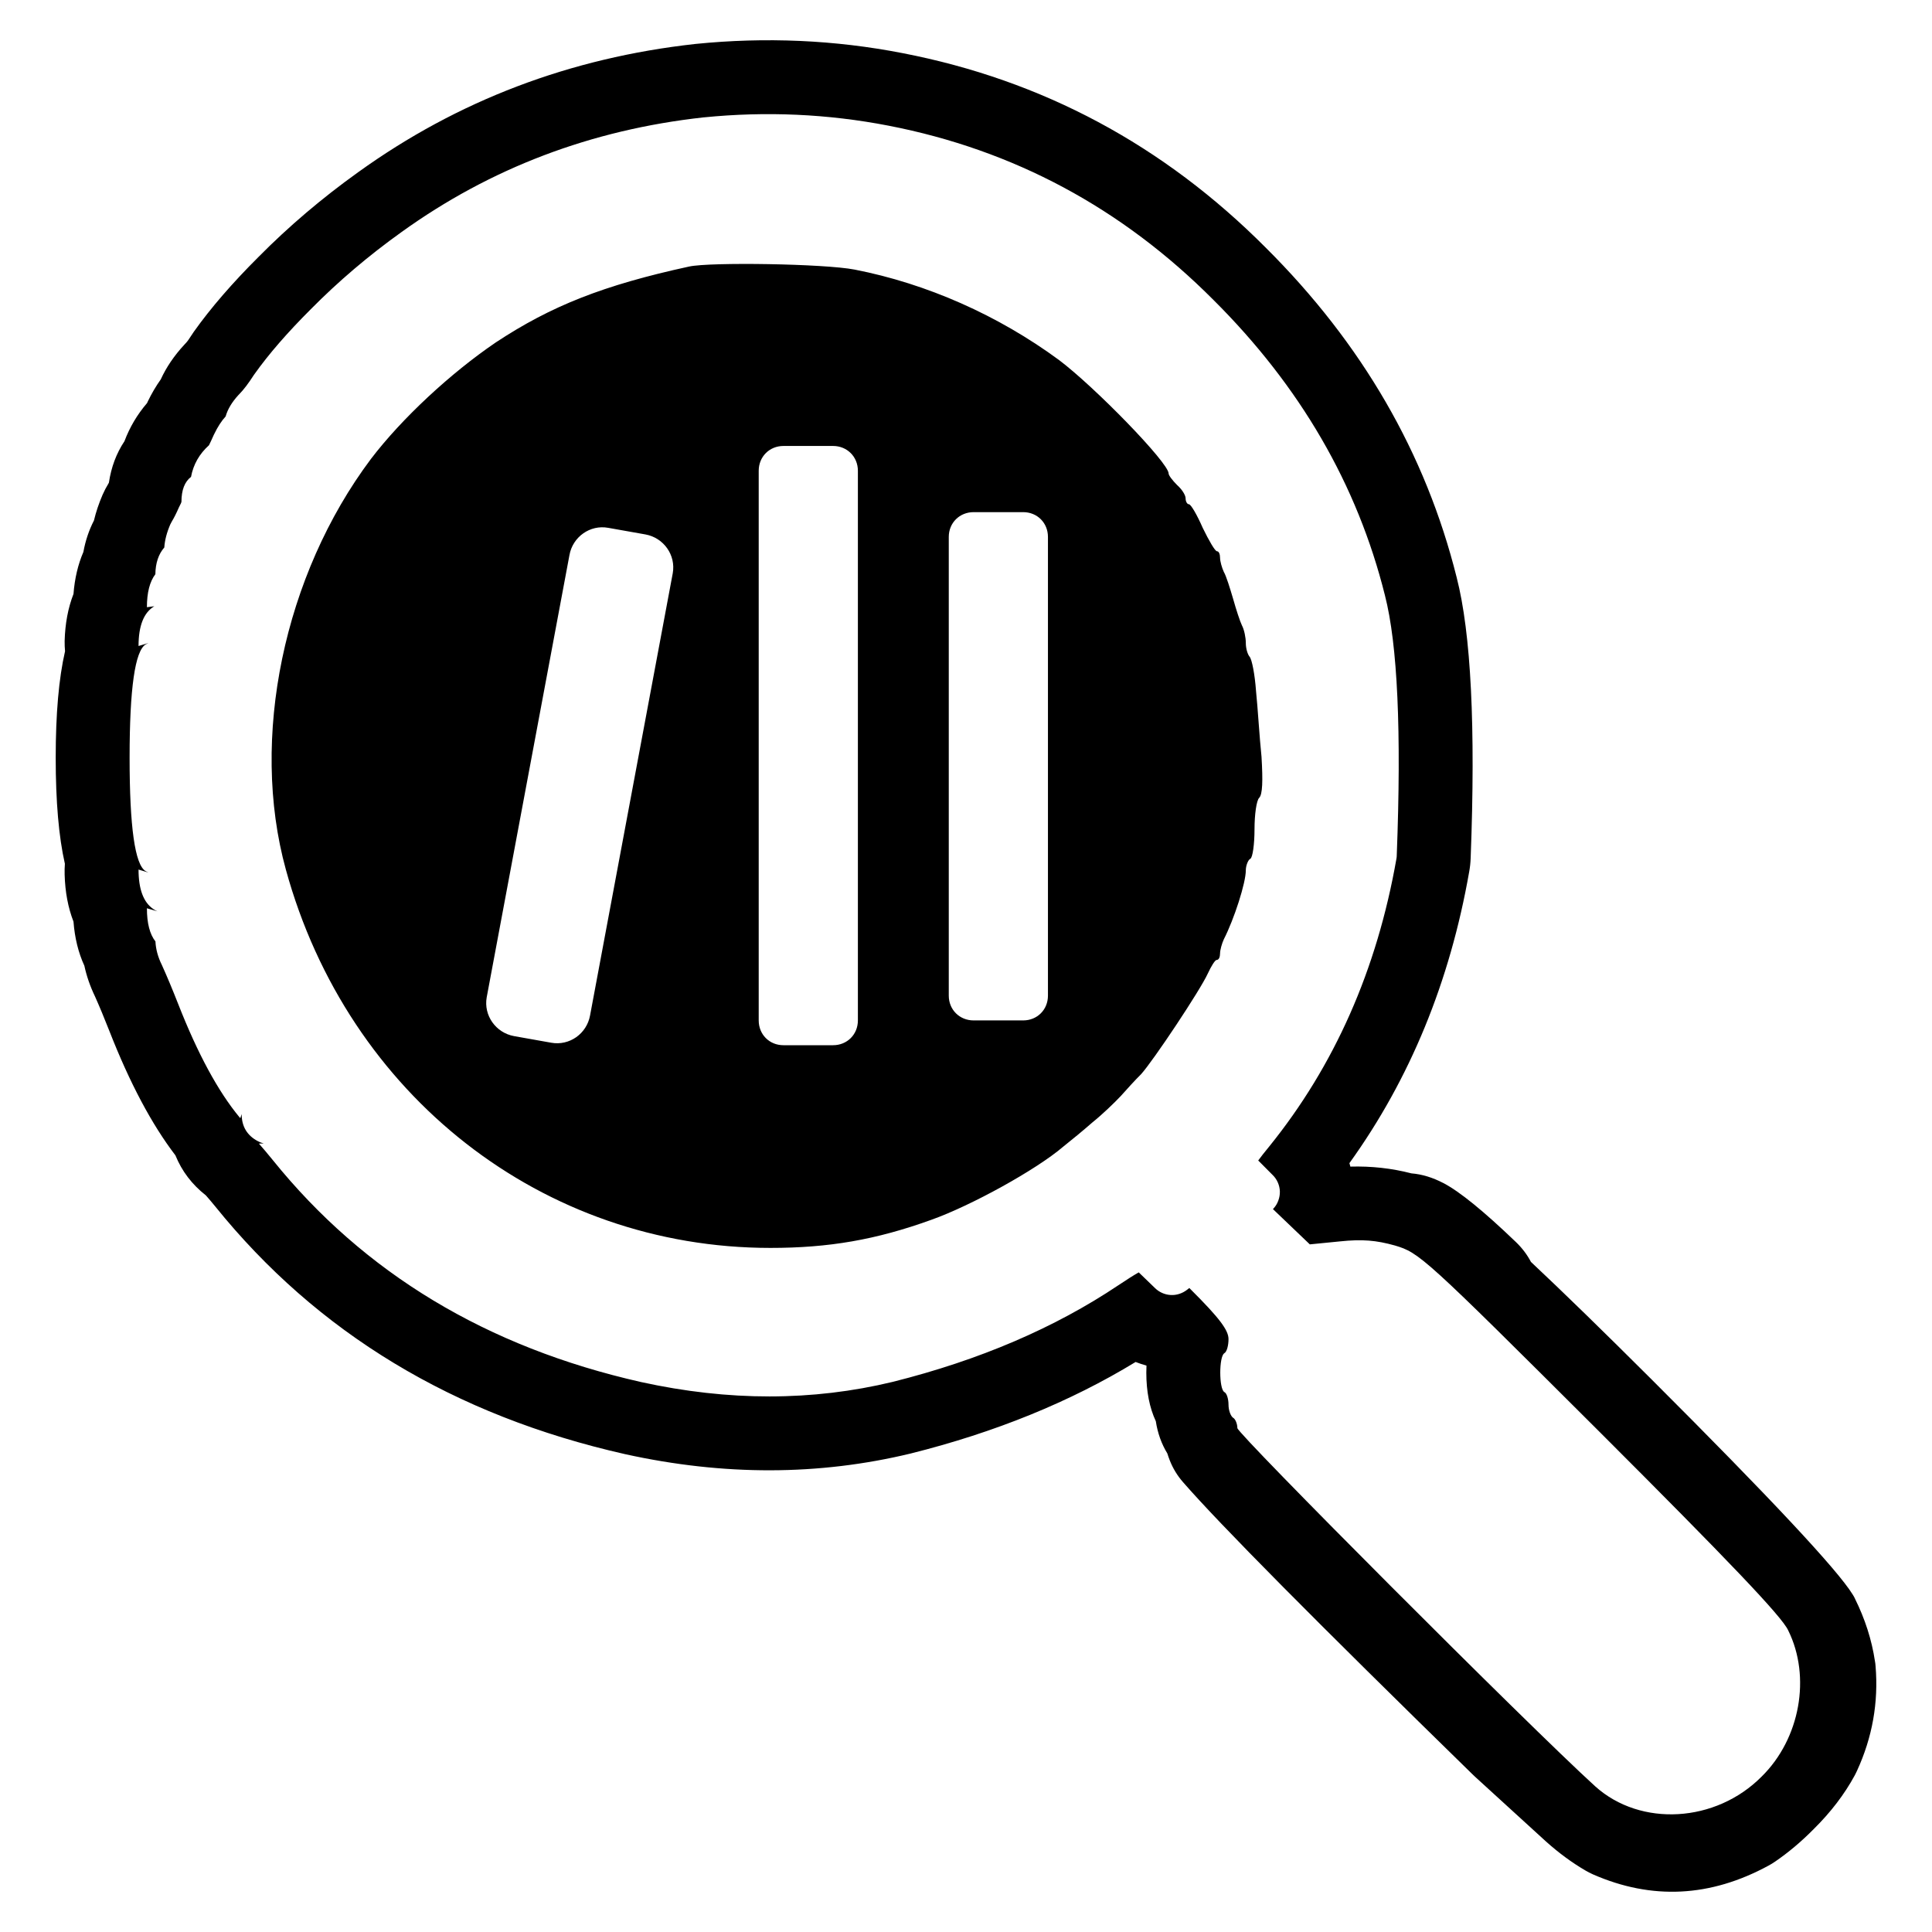
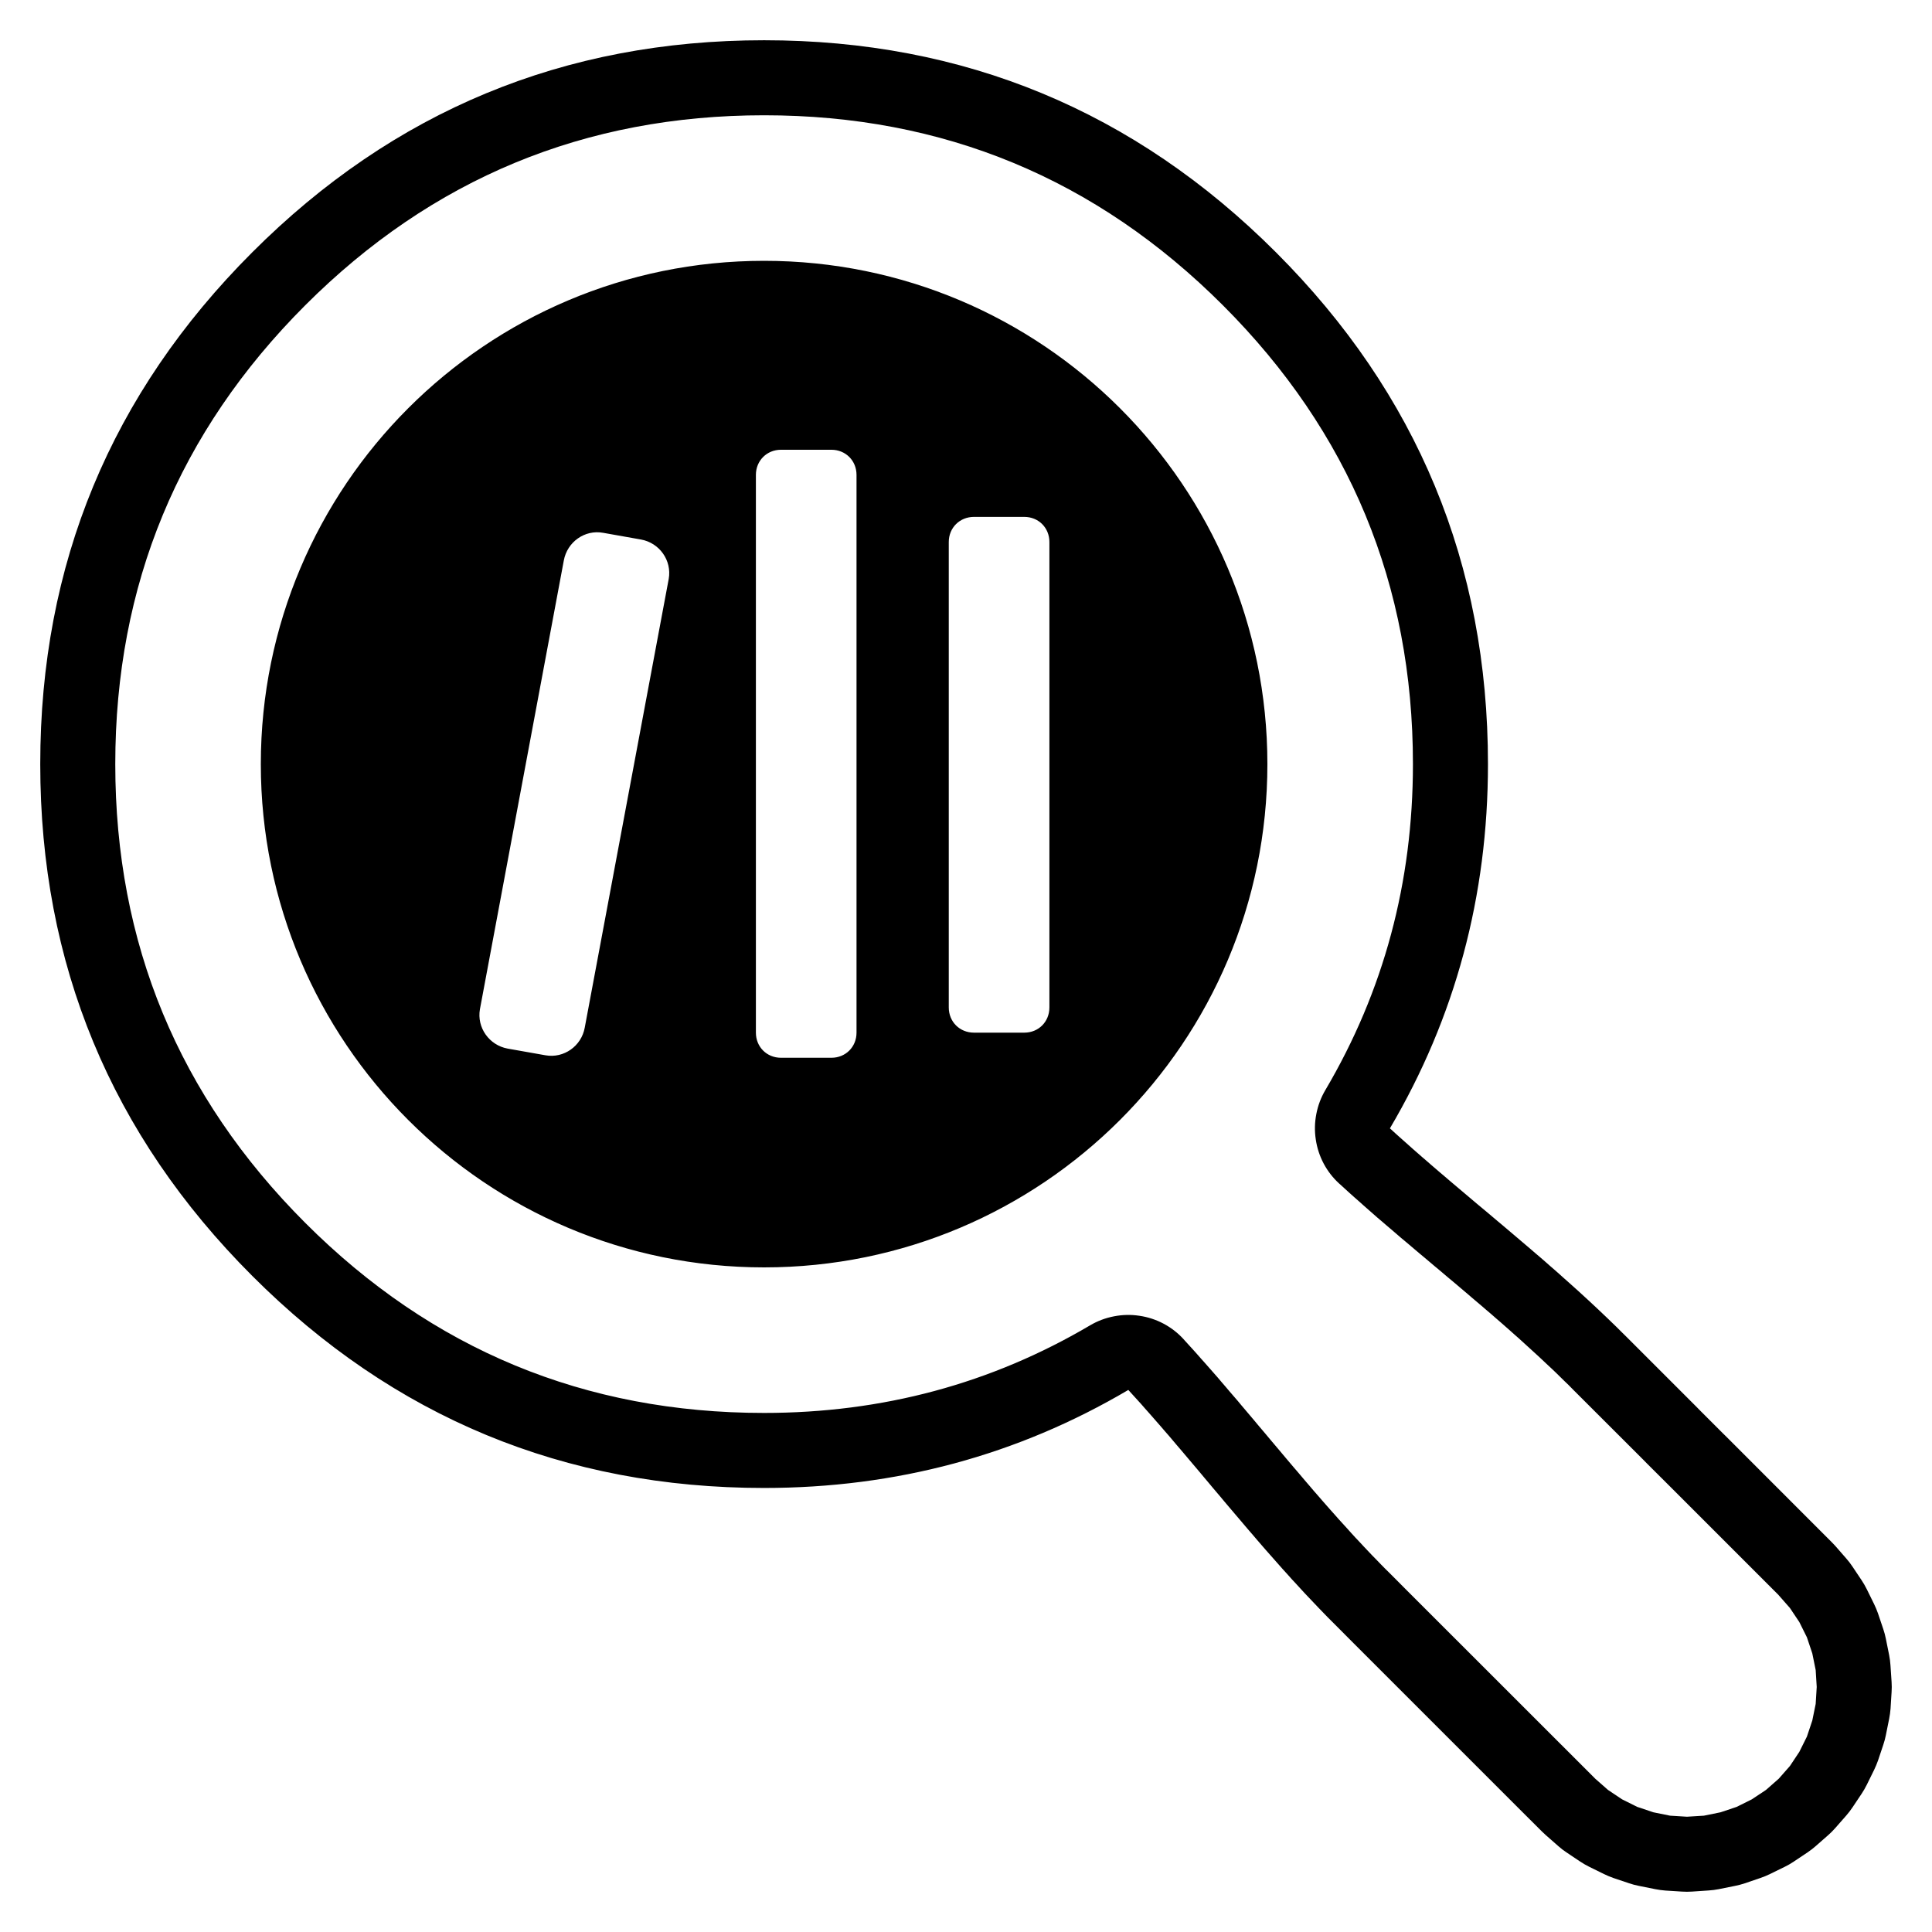
<svg xmlns="http://www.w3.org/2000/svg" width="24" height="24" viewBox="0 0 24 24">
-   <path d="M2.179 14.352 Q1.737 13.774 1.359 12.808 Q1.26 12.556 1.18 12.378 Q1.09 12.191 1.048 11.997 Q0.936 11.753 0.913 11.449 Q0.812 11.189 0.803 10.865 Q0.801 10.796 0.806 10.73 Q0.692 10.229 0.692 9.413 Q0.692 8.593 0.808 8.09 Q0.802 8.026 0.803 7.962 Q0.812 7.637 0.913 7.378 Q0.935 7.091 1.036 6.856 Q1.074 6.647 1.167 6.466 Q1.205 6.307 1.274 6.147 Q1.306 6.074 1.347 6.007 L1.353 5.995 Q1.396 5.706 1.546 5.481 Q1.644 5.22 1.827 5.007 L1.835 4.989 Q1.908 4.838 1.997 4.713 Q2.101 4.486 2.288 4.284 Q2.295 4.275 2.312 4.258 Q2.332 4.238 2.384 4.157 L2.408 4.121 Q2.722 3.679 3.213 3.19 Q3.775 2.622 4.451 2.138 Q6.305 0.804 8.638 0.546 Q9.948 0.414 11.212 0.66 Q13.82 1.165 15.725 3.078 Q17.518 4.863 18.095 7.172 Q18.363 8.213 18.269 10.662 Q18.266 10.745 18.251 10.828 Q17.891 12.881 16.763 14.449 L16.775 14.492 Q17.166 14.481 17.533 14.576 Q17.73 14.592 17.931 14.697 Q18.231 14.853 18.83 15.428 Q18.947 15.54 19.018 15.676 Q19.615 16.236 20.519 17.138 Q22.727 19.343 23.013 19.805 Q23.029 19.829 23.042 19.856 V19.857 Q23.232 20.24 23.291 20.634 Q23.294 20.649 23.296 20.665 V20.666 L23.299 20.698 Q23.355 21.374 23.068 21.998 Q23.062 22.012 23.055 22.025 L23.054 22.027 L23.041 22.053 Q22.849 22.407 22.53 22.722 Q22.301 22.954 22.053 23.124 Q22.013 23.152 21.97 23.175 Q20.885 23.765 19.788 23.284 Q19.739 23.262 19.693 23.235 Q19.443 23.089 19.204 22.875 L18.32 22.068 L18.311 22.059 L18.303 22.052 Q15.373 19.19 14.697 18.413 Q14.589 18.29 14.53 18.138 Q14.514 18.097 14.501 18.055 Q14.392 17.877 14.358 17.655 Q14.24 17.401 14.24 17.052 Q14.24 17.007 14.242 16.964 Q14.174 16.945 14.107 16.919 Q12.888 17.662 11.313 18.056 Q9.603 18.469 7.765 18.064 Q4.575 17.344 2.673 14.986 Q2.61 14.909 2.558 14.85 Q2.299 14.647 2.179 14.352 Z        M8.744 1.458 H8.741 Q6.646 1.689 4.986 2.884 Q4.373 3.323 3.862 3.84 Q3.426 4.275 3.163 4.645 L3.155 4.656 Q3.053 4.815 2.97 4.899 Q2.966 4.902 2.963 4.906 Q2.84 5.04 2.803 5.173 Q2.727 5.255 2.66 5.394 L2.655 5.404 Q2.616 5.492 2.596 5.531 Q2.416 5.693 2.373 5.924 Q2.254 6.015 2.254 6.234 Q2.254 6.242 2.232 6.284 L2.223 6.302 Q2.176 6.41 2.134 6.479 Q2.124 6.496 2.116 6.513 Q2.05 6.665 2.041 6.801 Q1.933 6.925 1.93 7.133 Q1.825 7.271 1.825 7.543 L1.917 7.531 Q1.721 7.647 1.721 8.025 L1.843 7.988 Q1.826 7.995 1.811 8.004 Q1.61 8.123 1.61 9.413 Q1.61 10.7 1.808 10.821 Q1.825 10.831 1.843 10.839 L1.721 10.802 Q1.721 11.168 1.905 11.293 Q1.929 11.31 1.956 11.321 L1.825 11.283 Q1.825 11.56 1.931 11.695 Q1.938 11.841 2.011 11.988 Q2.103 12.191 2.214 12.473 Q2.576 13.397 2.975 13.879 Q2.98 13.885 2.986 13.89 L3.002 13.839 Q3.002 14.072 3.207 14.178 Q3.24 14.195 3.276 14.204 L3.216 14.206 Q3.288 14.287 3.388 14.41 Q5.089 16.519 7.962 17.168 Q9.594 17.527 11.09 17.166 Q12.706 16.761 13.894 15.965 Q14.06 15.854 14.146 15.806 Q14.21 15.866 14.349 16.002 Q14.388 16.04 14.438 16.062 Q14.488 16.084 14.543 16.087 Q14.598 16.09 14.65 16.073 Q14.702 16.056 14.745 16.023 Q14.759 16.011 14.774 16 C14.78 16.007 14.787 16.014 14.794 16.02 C15.152 16.377 15.261 16.525 15.261 16.635 C15.261 16.712 15.241 16.793 15.208 16.811 C15.142 16.854 15.142 17.249 15.208 17.292 C15.241 17.306 15.261 17.383 15.261 17.449 C15.261 17.521 15.288 17.591 15.318 17.612 C15.346 17.626 15.371 17.689 15.371 17.74 C15.371 17.811 18.985 21.435 19.818 22.192 C20.38 22.697 21.314 22.645 21.885 22.068 C22.362 21.598 22.499 20.83 22.214 20.254 C22.137 20.082 21.462 19.378 19.871 17.788 C17.68 15.602 17.632 15.563 17.328 15.472 C17.095 15.407 16.923 15.392 16.645 15.421 L16.271 15.458 L15.813 15.02 L15.822 15.01 Q15.861 14.967 15.88 14.913 Q15.9 14.859 15.899 14.801 Q15.897 14.743 15.874 14.69 Q15.851 14.637 15.81 14.597 L15.63 14.416 Q15.678 14.35 15.766 14.243 Q16.984 12.736 17.347 10.667 Q17.351 10.647 17.351 10.627 Q17.44 8.312 17.204 7.395 Q16.689 5.333 15.074 3.726 Q13.368 2.013 11.037 1.561 Q9.905 1.342 8.744 1.458 Z        M10.617 3.349 C11.514 3.524 12.399 3.916 13.155 4.472 C13.598 4.805 14.517 5.748 14.517 5.882 C14.517 5.905 14.564 5.967 14.622 6.025 C14.68 6.076 14.728 6.149 14.728 6.191 C14.728 6.229 14.747 6.264 14.769 6.264 C14.794 6.264 14.87 6.396 14.941 6.558 C15.018 6.716 15.094 6.848 15.118 6.848 C15.142 6.848 15.156 6.886 15.156 6.929 C15.156 6.973 15.179 7.053 15.203 7.105 C15.232 7.153 15.279 7.306 15.318 7.438 C15.356 7.573 15.404 7.72 15.427 7.767 C15.456 7.821 15.476 7.92 15.476 7.987 C15.476 8.058 15.499 8.13 15.523 8.158 C15.552 8.192 15.588 8.377 15.603 8.586 C15.624 8.787 15.646 9.163 15.671 9.401 C15.689 9.701 15.684 9.868 15.642 9.911 C15.608 9.944 15.584 10.121 15.584 10.302 C15.584 10.487 15.561 10.653 15.532 10.668 C15.504 10.681 15.476 10.754 15.476 10.811 C15.476 10.968 15.332 11.415 15.203 11.668 C15.179 11.72 15.156 11.801 15.156 11.844 C15.156 11.887 15.142 11.925 15.113 11.925 C15.094 11.925 15.046 12.002 15.004 12.093 C14.909 12.302 14.326 13.177 14.175 13.344 C14.107 13.411 13.999 13.529 13.923 13.615 C13.847 13.696 13.694 13.844 13.575 13.939 C13.466 14.035 13.298 14.173 13.208 14.244 C12.875 14.53 12.062 14.978 11.569 15.153 C10.88 15.402 10.295 15.502 9.57 15.502 C6.745 15.502 4.322 13.611 3.551 10.802 C3.102 9.172 3.526 7.144 4.608 5.701 C4.993 5.196 5.598 4.635 6.16 4.253 C6.845 3.801 7.494 3.543 8.561 3.311 C8.826 3.254 10.241 3.276 10.617 3.349 Z        M9.732 5.54 C9.558 5.54 9.425 5.674 9.425 5.848 V12.676 C9.425 12.851 9.558 12.984 9.732 12.984 H10.349 C10.523 12.984 10.657 12.851 10.657 12.676 V5.848 C10.657 5.674 10.523 5.54 10.349 5.54 Z        M7.074 6.895 L6.046 12.389 C6.006 12.614 6.159 12.83 6.386 12.871 L6.847 12.953 C7.074 12.994 7.289 12.841 7.33 12.614 L8.357 7.122 C8.398 6.895 8.244 6.68 8.018 6.639 L7.556 6.557 C7.33 6.515 7.114 6.67 7.074 6.895 Z        M12.095 6.362 C11.92 6.362 11.786 6.495 11.786 6.67 V12.368 C11.786 12.543 11.92 12.676 12.095 12.676 H12.71 C12.885 12.676 13.018 12.543 13.018 12.368 V6.67 C13.018 6.495 12.885 6.362 12.71 6.362 Z" />
+   <path d="M9.492 0.5 Q13.216 0.5 15.85 3.134 Q18.484 5.767 18.484 9.492 Q18.484 11.951 17.266 14.017 L17.282 14.031 L17.334 14.079 L17.39 14.129 L17.444 14.177 L17.499 14.226 L17.555 14.276 L17.61 14.324 L17.667 14.374 L17.723 14.422 L17.779 14.471 L17.836 14.52 L17.893 14.569 L17.951 14.618 L18.008 14.667 L18.066 14.716 L18.124 14.765 L18.182 14.814 L18.24 14.863 L18.299 14.913 L18.357 14.962 L18.416 15.011 L18.476 15.061 L18.535 15.111 L18.593 15.16 L18.654 15.211 L18.713 15.261 L18.772 15.311 L18.832 15.362 L18.892 15.413 L18.952 15.464 L19.012 15.515 L19.071 15.566 L19.131 15.617 L19.191 15.669 L19.251 15.722 L19.311 15.774 L19.371 15.827 L19.43 15.88 L19.491 15.934 L19.55 15.987 L19.609 16.04 L19.669 16.095 L19.729 16.15 L19.787 16.204 L19.848 16.261 L19.906 16.316 L19.965 16.372 L20.024 16.429 L20.083 16.486 L20.141 16.544 L20.2 16.602 L21.07 17.472 L21.124 17.527 L21.396 17.799 L21.45 17.852 L22.754 19.157 Q22.777 19.179 22.797 19.202 L22.934 19.359 Q22.976 19.406 23.011 19.459 L23.126 19.631 Q23.161 19.684 23.189 19.74 L23.28 19.925 Q23.308 19.982 23.329 20.042 L23.395 20.238 Q23.415 20.297 23.427 20.358 L23.468 20.562 Q23.48 20.624 23.484 20.686 L23.498 20.894 Q23.5 20.924 23.5 20.954 V20.958 Q23.5 20.989 23.498 21.019 L23.485 21.226 Q23.48 21.289 23.468 21.35 L23.427 21.554 Q23.415 21.615 23.395 21.674 L23.329 21.871 Q23.308 21.93 23.281 21.986 L23.189 22.173 Q23.161 22.229 23.126 22.282 L23.011 22.454 Q22.976 22.506 22.935 22.553 L22.798 22.709 Q22.756 22.757 22.709 22.798 L22.553 22.935 Q22.506 22.976 22.454 23.011 L22.282 23.126 Q22.23 23.161 22.173 23.189 L21.987 23.28 Q21.93 23.308 21.871 23.328 L21.675 23.395 Q21.615 23.415 21.554 23.427 L21.35 23.468 Q21.289 23.48 21.226 23.484 L21.019 23.498 Q20.989 23.5 20.958 23.5 H20.954 Q20.924 23.5 20.893 23.498 L20.687 23.485 Q20.624 23.48 20.563 23.468 L20.359 23.427 Q20.297 23.415 20.238 23.395 L20.042 23.329 Q19.982 23.308 19.925 23.28 L19.74 23.189 Q19.684 23.161 19.631 23.126 L19.459 23.011 Q19.406 22.976 19.359 22.934 L19.203 22.797 Q19.179 22.776 19.158 22.755 L18.831 22.429 L18.505 22.103 L16.82 20.418 L16.603 20.2 L16.548 20.145 L16.49 20.087 L16.432 20.027 L16.376 19.969 L16.32 19.91 L16.263 19.85 L16.207 19.791 L16.152 19.731 L16.098 19.672 L16.043 19.613 L15.989 19.552 L15.935 19.493 L15.882 19.433 L15.829 19.373 L15.776 19.313 L15.723 19.253 L15.671 19.193 L15.619 19.133 L15.568 19.073 L15.516 19.013 L15.464 18.952 L15.414 18.893 L15.363 18.833 L15.312 18.773 L15.261 18.713 L15.211 18.654 L15.162 18.595 L15.111 18.535 L15.061 18.476 L15.011 18.416 L14.962 18.358 L14.912 18.298 L14.864 18.241 L14.813 18.181 L14.764 18.123 L14.715 18.065 L14.666 18.007 L14.617 17.95 L14.568 17.892 L14.519 17.834 L14.469 17.777 L14.421 17.721 L14.371 17.664 L14.323 17.609 L14.273 17.552 L14.224 17.497 L14.176 17.442 L14.126 17.387 L14.076 17.332 L14.027 17.278 L14.018 17.268 L14.017 17.266 Q11.951 18.484 9.492 18.484 Q5.767 18.484 3.134 15.85 Q0.5 13.216 0.5 9.492 Q0.5 5.767 3.134 3.134 Q5.767 0.5 9.492 0.5 Z        M9.492 1.432 Q6.153 1.432 3.792 3.792 Q1.432 6.153 1.432 9.492 Q1.432 12.83 3.792 15.191 Q6.153 17.552 9.492 17.552 Q11.697 17.552 13.543 16.463 Q13.681 16.382 13.838 16.352 Q13.996 16.321 14.154 16.345 Q14.312 16.368 14.454 16.443 Q14.595 16.518 14.703 16.636 L14.716 16.651 L14.768 16.708 L14.82 16.765 L14.871 16.822 L14.922 16.88 L14.973 16.937 L15.024 16.995 L15.075 17.053 L15.126 17.111 L15.176 17.17 L15.226 17.228 L15.276 17.287 L15.326 17.345 L15.377 17.404 L15.426 17.463 L15.476 17.522 L15.526 17.581 L15.576 17.64 L15.625 17.699 L15.675 17.758 L15.725 17.817 L15.774 17.876 L15.824 17.935 L15.874 17.994 L15.973 18.112 L16.023 18.171 L16.073 18.23 L16.123 18.288 L16.173 18.347 L16.223 18.406 L16.273 18.464 L16.323 18.523 L16.374 18.581 L16.424 18.639 L16.475 18.697 L16.526 18.755 L16.577 18.812 L16.628 18.87 L16.68 18.927 L16.732 18.984 L16.783 19.041 L16.835 19.098 L16.888 19.154 L16.94 19.21 L16.993 19.266 L17.046 19.322 L17.1 19.377 L17.153 19.432 L17.207 19.487 L17.262 19.541 L17.479 19.759 L19.545 21.824 L19.817 22.096 L19.975 22.235 L20.15 22.352 L20.339 22.446 L20.539 22.513 L20.746 22.555 L20.956 22.568 L21.167 22.555 L21.373 22.513 L21.573 22.446 L21.762 22.352 L21.938 22.235 L22.096 22.096 L22.235 21.938 L22.352 21.762 L22.446 21.573 L22.513 21.373 L22.555 21.167 L22.568 20.956 L22.555 20.746 L22.513 20.539 L22.446 20.339 L22.352 20.15 L22.235 19.975 L22.096 19.817 V19.816 L20.792 18.512 L20.737 18.457 L20.465 18.186 L20.411 18.131 L19.541 17.262 L19.487 17.207 L19.432 17.154 L19.377 17.1 L19.322 17.046 L19.266 16.993 L19.21 16.941 L19.154 16.888 L19.098 16.836 L19.041 16.784 L18.984 16.732 L18.927 16.68 L18.87 16.628 L18.812 16.577 L18.755 16.526 L18.697 16.475 L18.639 16.424 L18.581 16.374 L18.523 16.323 L18.464 16.273 L18.406 16.223 L18.347 16.173 L18.288 16.123 L18.23 16.073 L18.171 16.023 L18.112 15.973 L18.053 15.923 L17.994 15.874 L17.935 15.824 L17.876 15.774 L17.817 15.725 L17.758 15.675 L17.699 15.625 L17.64 15.576 L17.581 15.526 L17.522 15.476 L17.463 15.426 L17.404 15.377 L17.345 15.326 L17.287 15.276 L17.228 15.226 L17.17 15.176 L17.111 15.126 L17.053 15.075 L16.995 15.024 L16.937 14.973 L16.88 14.922 L16.822 14.871 L16.765 14.82 L16.708 14.768 L16.651 14.716 L16.636 14.703 Q16.518 14.595 16.443 14.454 Q16.368 14.312 16.345 14.154 Q16.321 13.996 16.352 13.838 Q16.382 13.681 16.463 13.543 Q17.552 11.697 17.552 9.492 Q17.552 6.153 15.191 3.792 Q12.83 1.432 9.492 1.432 Z        M9.492 3.24 C12.945 3.24 15.744 6.039 15.744 9.492 C15.744 12.945 12.945 15.744 9.492 15.744 C6.039 15.744 3.24 12.945 3.24 9.492 C3.24 6.039 6.039 3.24 9.492 3.24 Z        M9.702 5.587 C9.525 5.587 9.39 5.723 9.39 5.899 V12.828 C9.39 13.005 9.525 13.14 9.702 13.14 H10.328 C10.505 13.14 10.64 13.005 10.64 12.828 V5.899 C10.64 5.723 10.505 5.587 10.328 5.587 Z        M7.004 6.962 L5.962 12.536 C5.921 12.765 6.077 12.984 6.306 13.026 L6.775 13.109 C7.004 13.15 7.223 12.995 7.264 12.765 L8.307 7.192 C8.348 6.962 8.192 6.743 7.962 6.702 L7.494 6.619 C7.264 6.576 7.046 6.733 7.004 6.962 Z        M12.099 6.421 C11.922 6.421 11.786 6.556 11.786 6.733 V12.515 C11.786 12.693 11.922 12.828 12.099 12.828 H12.724 C12.901 12.828 13.036 12.693 13.036 12.515 V6.733 C13.036 6.556 12.901 6.421 12.724 6.421 Z" />
</svg>
